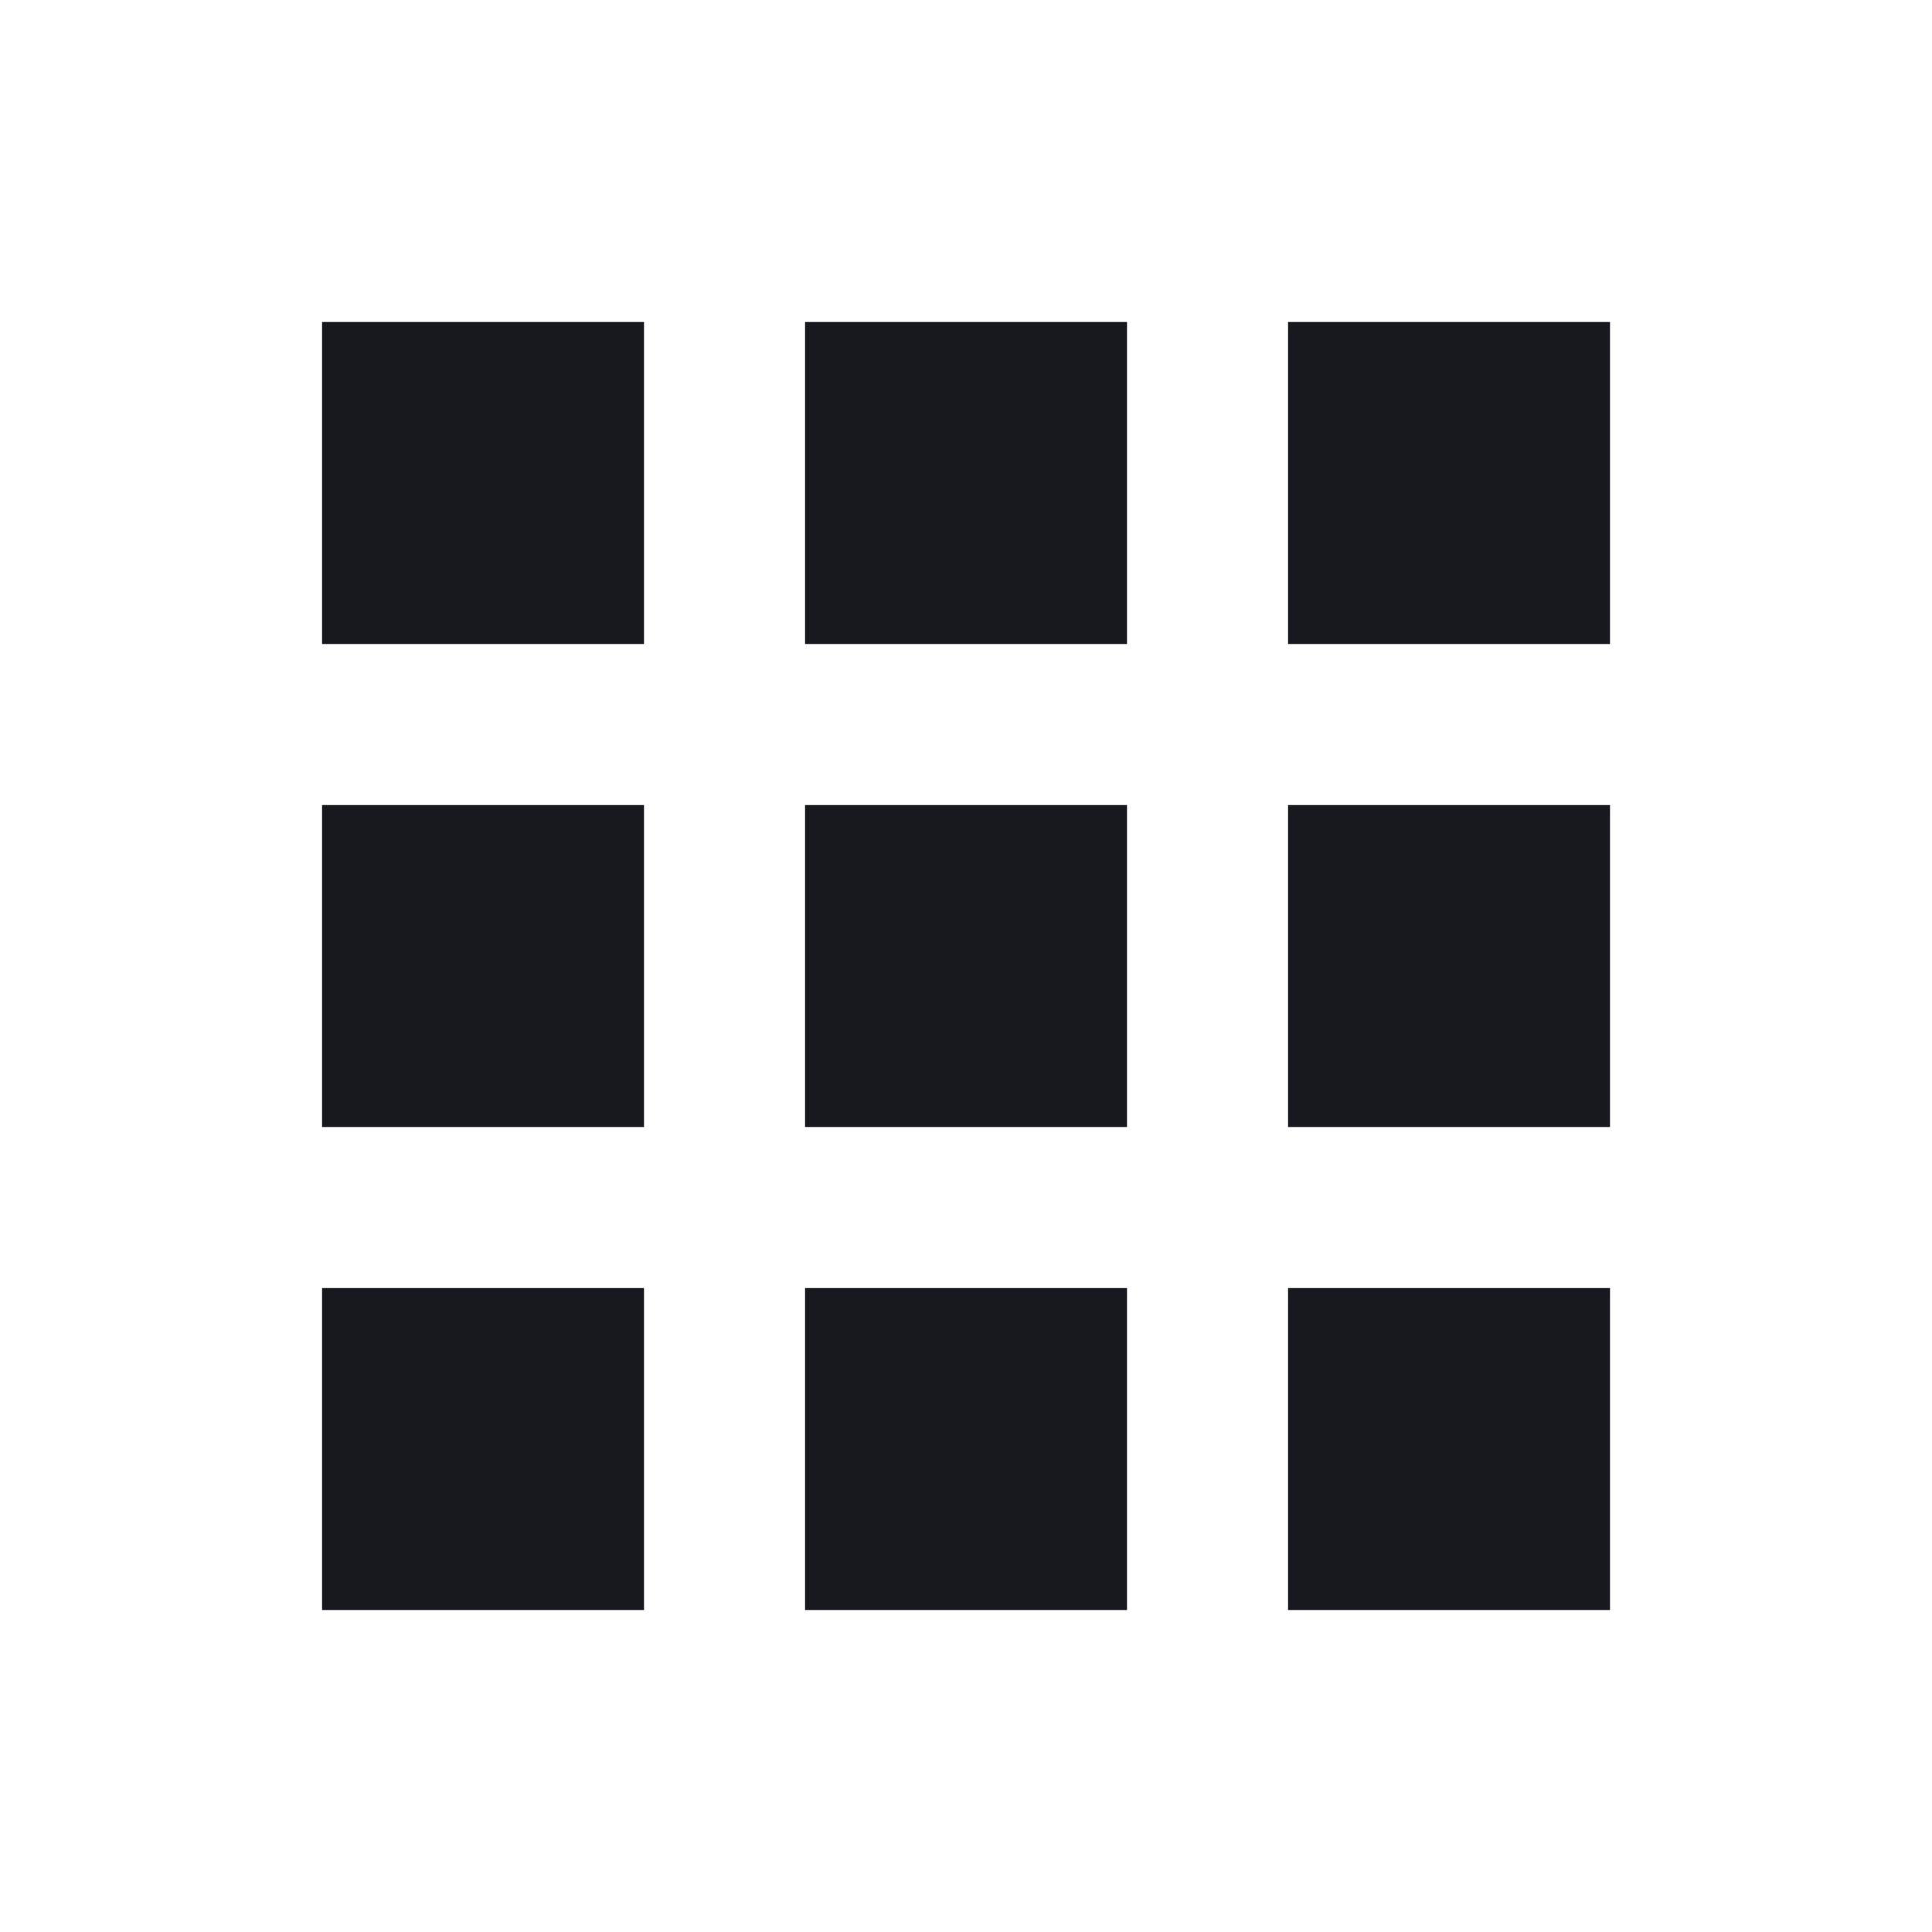
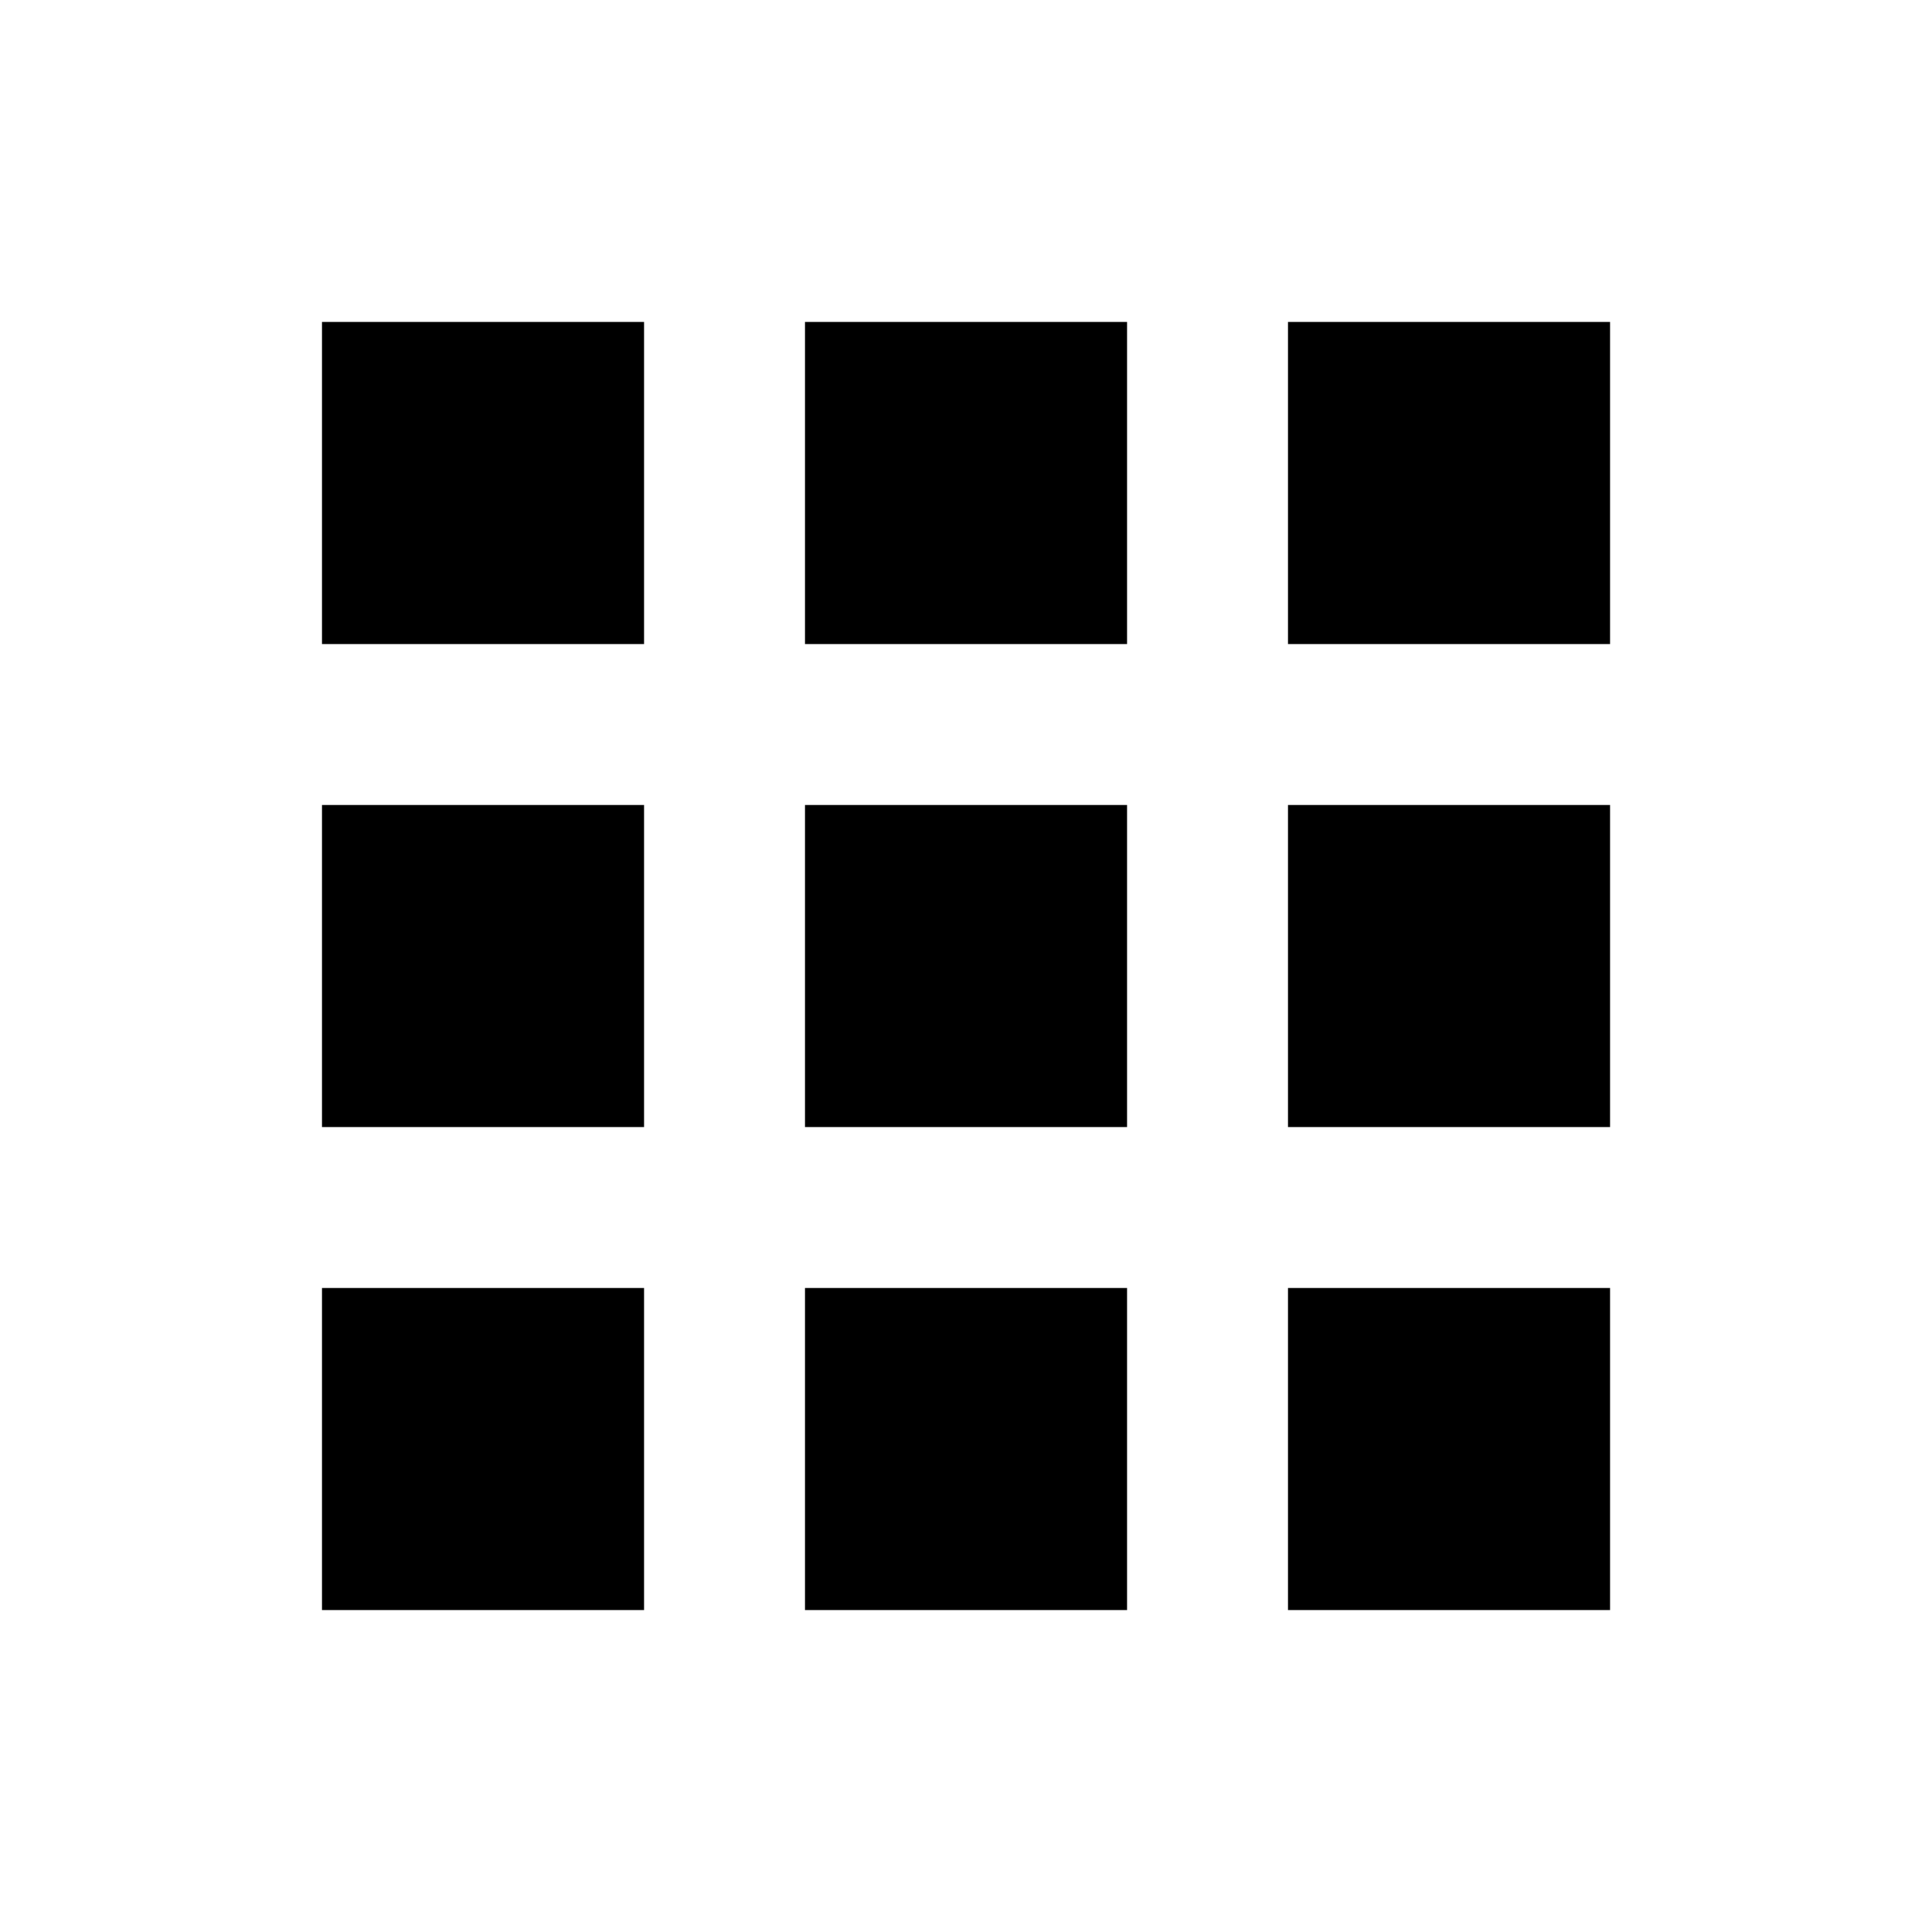
<svg xmlns="http://www.w3.org/2000/svg" width="32" height="32" viewBox="0 0 32 32" fill="none">
-   <path d="M5.334 10.667H10.667V5.333H5.334V10.667Z" fill="#18191F" />
-   <path d="M13.334 26.667H18.667V21.334H13.334V26.667Z" fill="#18191F" />
-   <path d="M10.667 26.667H5.334V21.334H10.667V26.667Z" fill="#18191F" />
-   <path d="M5.334 18.667H10.667V13.334H5.334V18.667Z" fill="#18191F" />
-   <path d="M18.667 18.667H13.334V13.334H18.667V18.667Z" fill="#18191F" />
-   <path d="M21.334 5.333V10.667H26.667V5.333H21.334Z" fill="#18191F" />
-   <path d="M18.667 10.667H13.334V5.333H18.667V10.667Z" fill="#18191F" />
-   <path d="M21.334 18.667H26.667V13.334H21.334V18.667Z" fill="#18191F" />
-   <path d="M26.667 26.667H21.334V21.334H26.667V26.667Z" fill="#18191F" />
+   <path d="M5.334 10.667H10.667V5.333H5.334V10.667Z" fill="currentColor" />
+   <path d="M13.334 26.667H18.667V21.334H13.334V26.667Z" fill="currentColor" />
+   <path d="M10.667 26.667H5.334V21.334H10.667V26.667Z" fill="currentColor" />
+   <path d="M5.334 18.667H10.667V13.334H5.334V18.667Z" fill="currentColor" />
+   <path d="M18.667 18.667H13.334V13.334H18.667V18.667Z" fill="currentColor" />
+   <path d="M21.334 5.333V10.667H26.667V5.333H21.334Z" fill="currentColor" />
+   <path d="M18.667 10.667H13.334V5.333H18.667V10.667Z" fill="currentColor" />
+   <path d="M21.334 18.667H26.667V13.334H21.334V18.667Z" fill="currentColor" />
+   <path d="M26.667 26.667H21.334V21.334H26.667V26.667Z" fill="currentColor" />
</svg>
